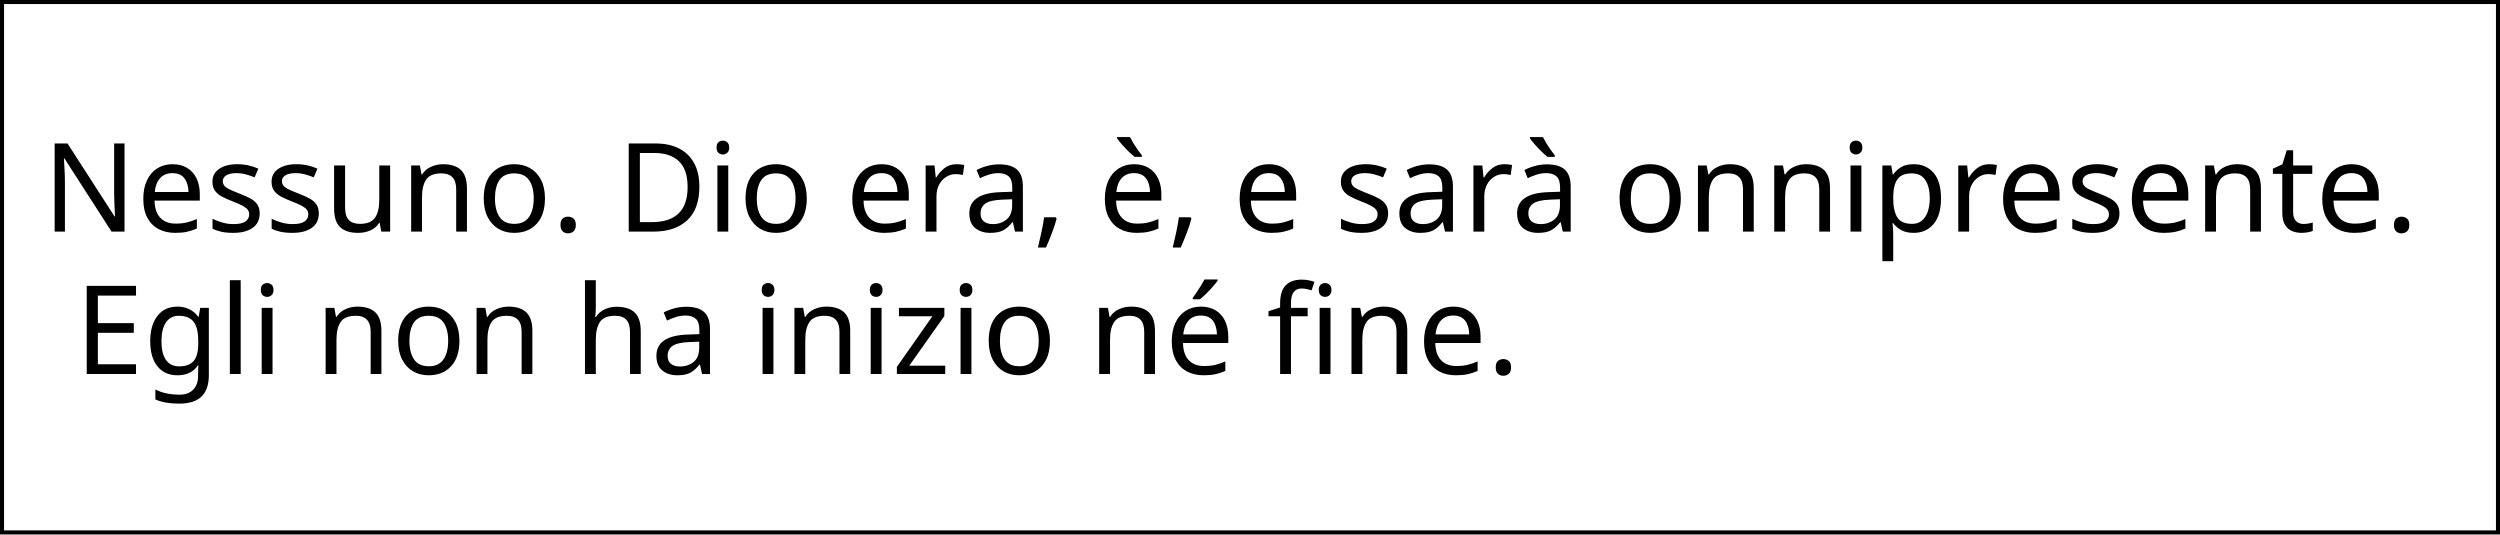
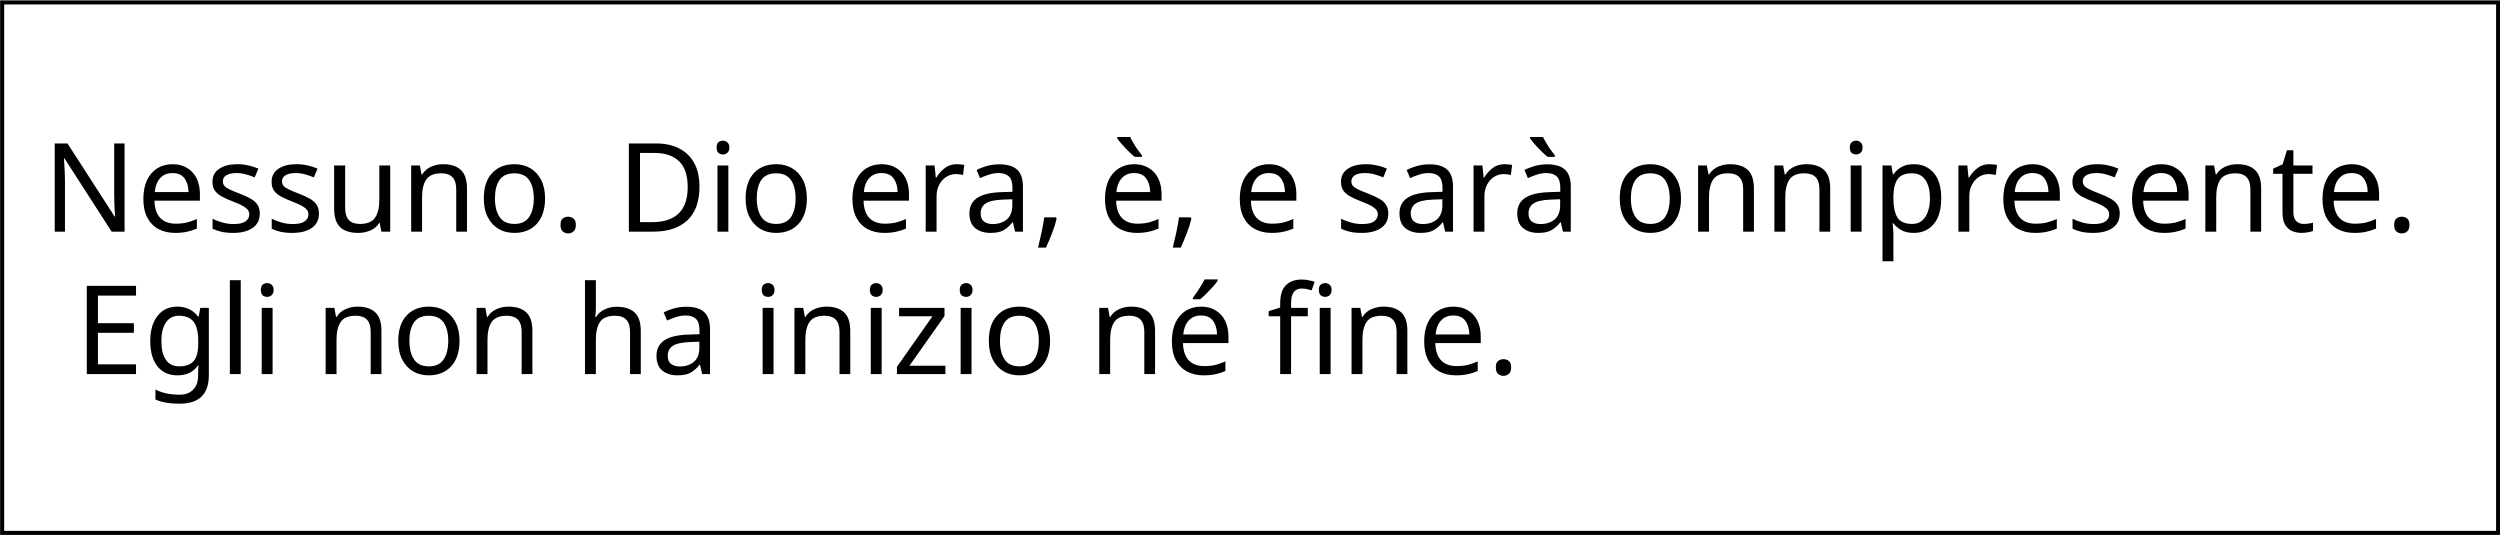
- <svg xmlns="http://www.w3.org/2000/svg" version="1.1" width="308.733" height="66" viewBox="0,0,308.733,66">
+ <svg xmlns="http://www.w3.org/2000/svg" version="1.0" id="Livello_1" x="0px" y="0px" viewBox="0 0 308.7 66" style="enable-background:new 0 0 308.7 66;" xml:space="preserve">
+   <style type="text/css">
+ 	.st0{fill:#FFFFFF;stroke:#000000;stroke-width:0.5;stroke-miterlimit:10;}
+ 	.st1{font-family:'MyriadPro-Regular';}
+ 	.st2{font-size:15.243px;}
+ </style>
  <g transform="translate(-85.63386,-147)">
-     <g stroke-miterlimit="10">
-       <path d="M85.884,212.75v-65.5h308.233v65.5z" fill="#ffffff" stroke="#000000" stroke-width="0.5" />
-       <text transform="translate(90.906,175.6033) scale(0.38108,0.38108)" font-size="40" xml:space="preserve" fill="#000000" stroke="none" stroke-width="1" font-family="Sans Serif" font-weight="normal" text-anchor="start">
-         <tspan x="0" dy="0">Nessuno. Dio era, è, e sarà onnipresente.</tspan>
-         <tspan x="0" dy="46.15px"> Egli non ha inizio né fine.</tspan>
-       </text>
+     <g>
+       <path class="st0" d="M85.9,212.8v-65.5h308.2v65.5H85.9z" />
+       <text transform="matrix(1 0 0 1 90.9063 175.6035)" class="st1 st2">Nessuno. Dio era, è, e sarà onnipresente.</text>
+       <text transform="matrix(1 0 0 1 90.9063 193.1904)" class="st1 st2"> Egli non ha inizio né fine.</text>
    </g>
  </g>
</svg>
